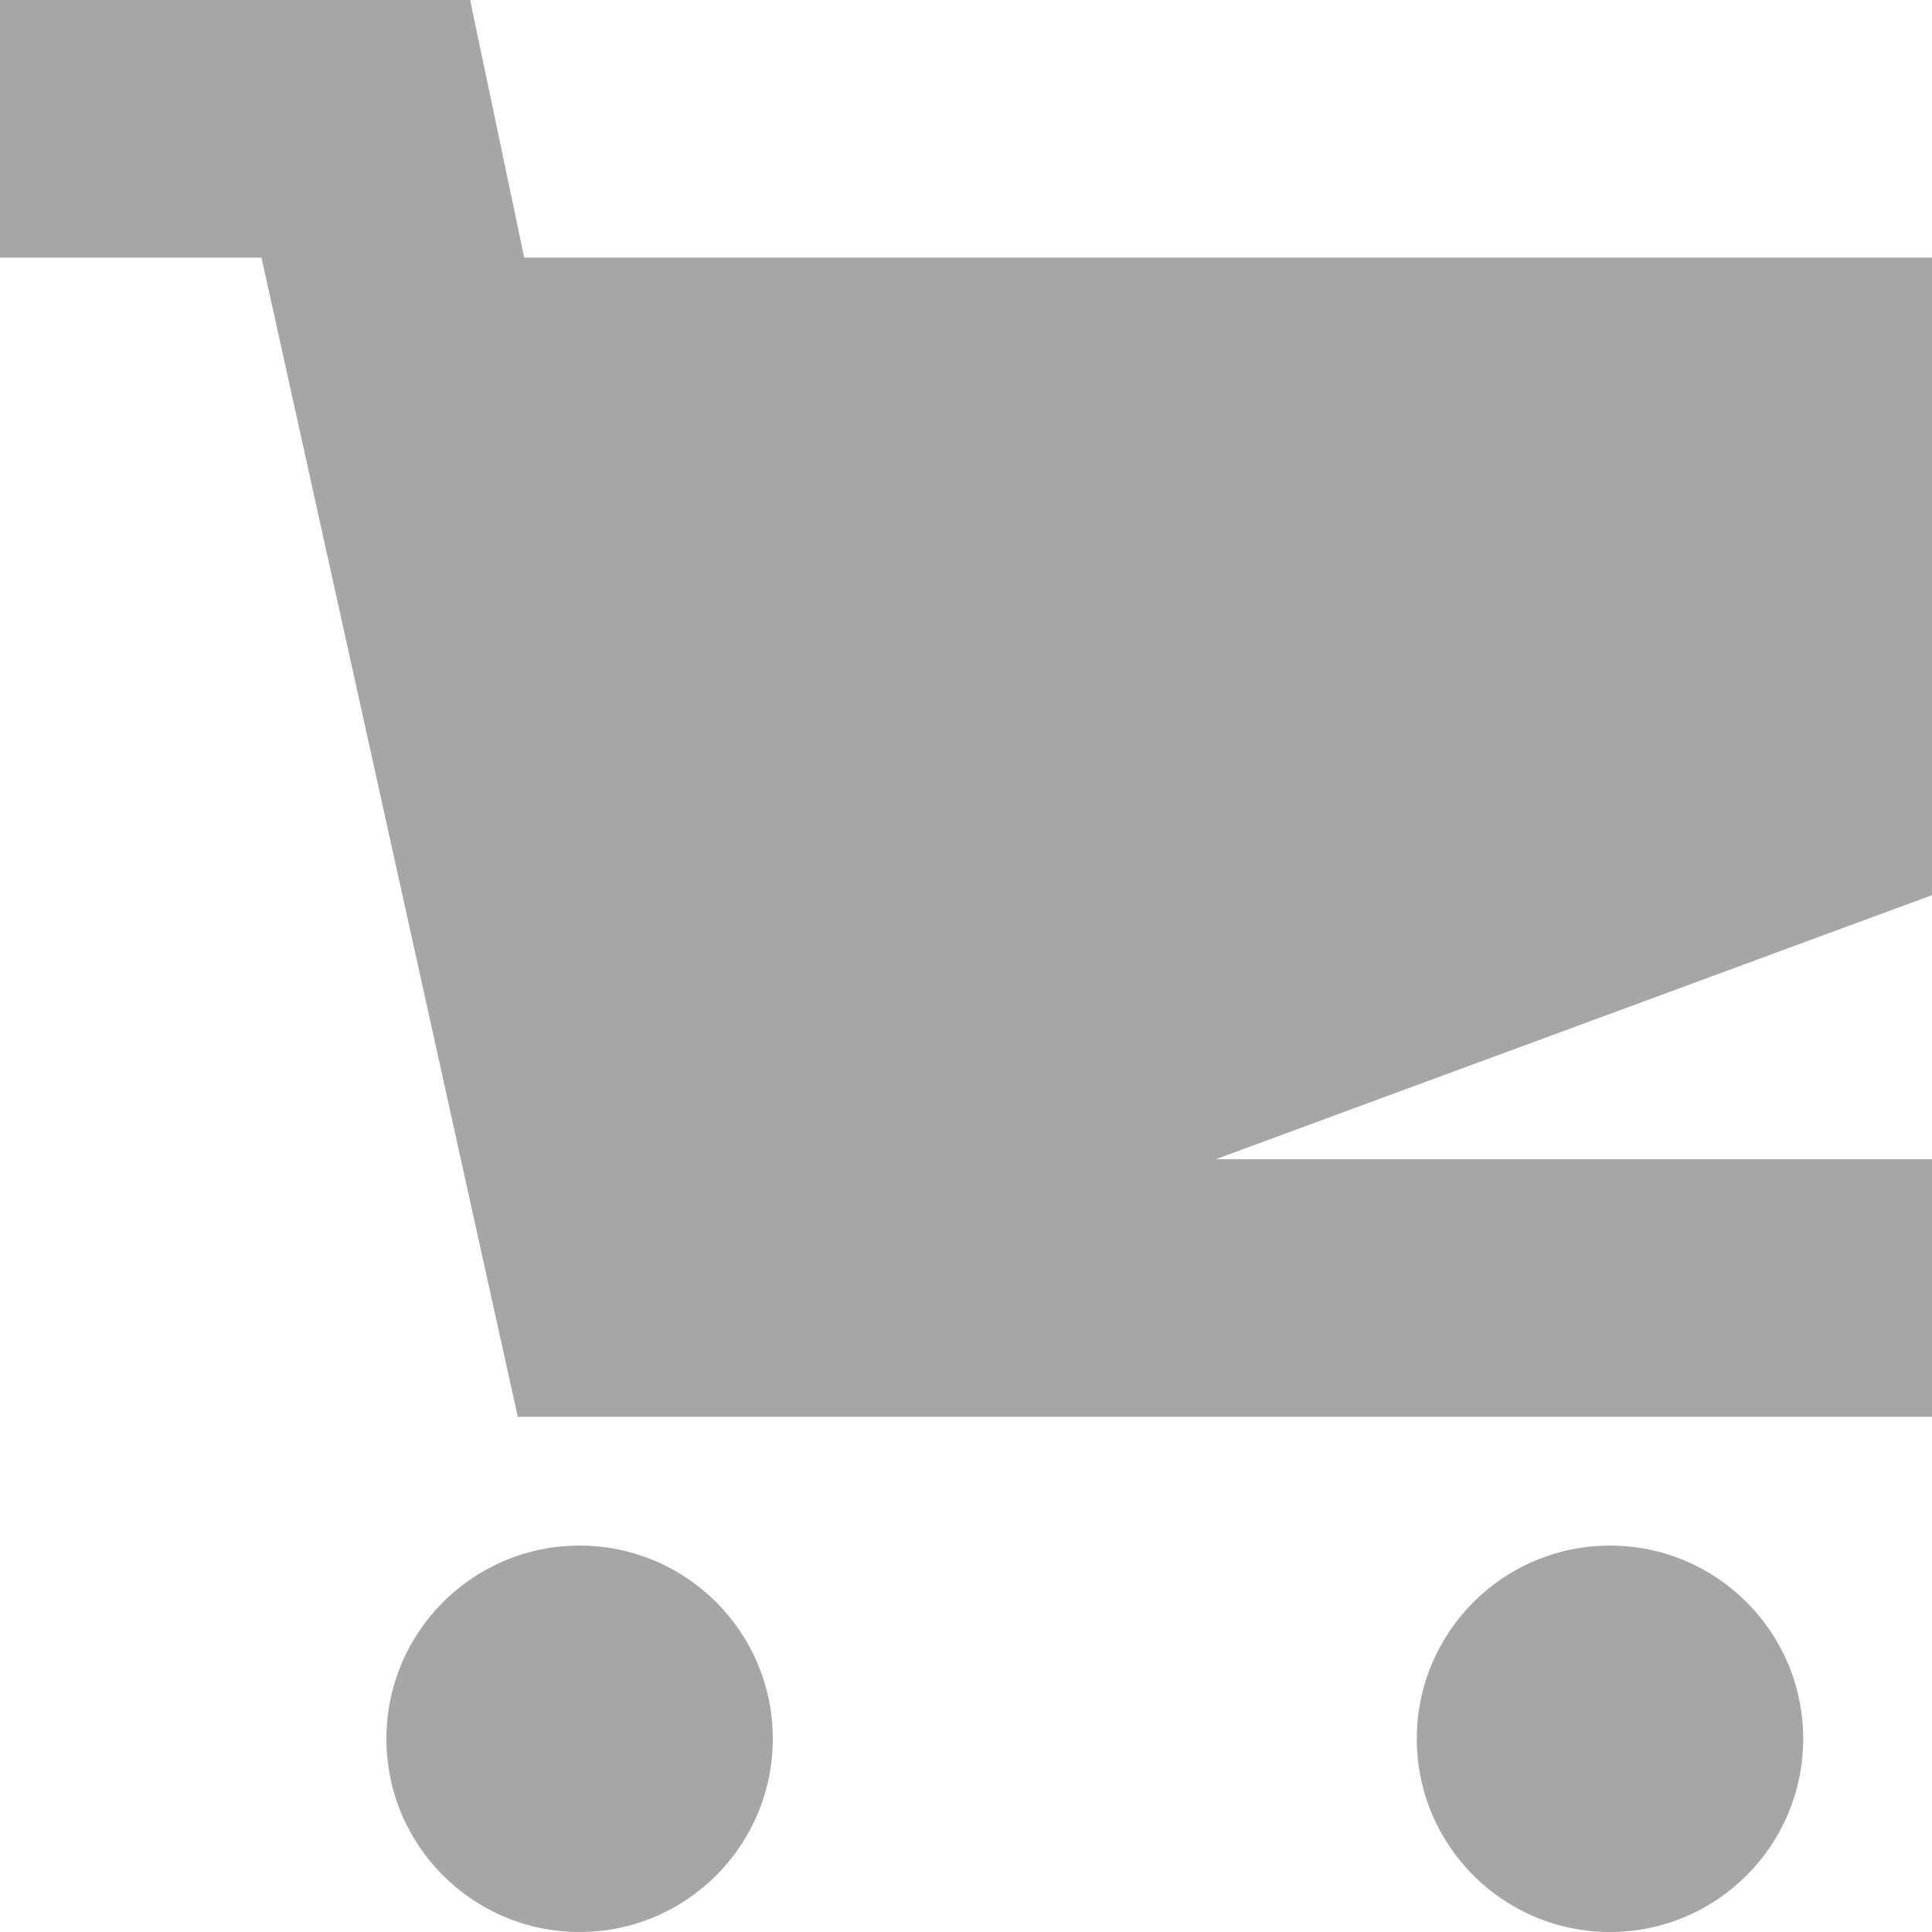
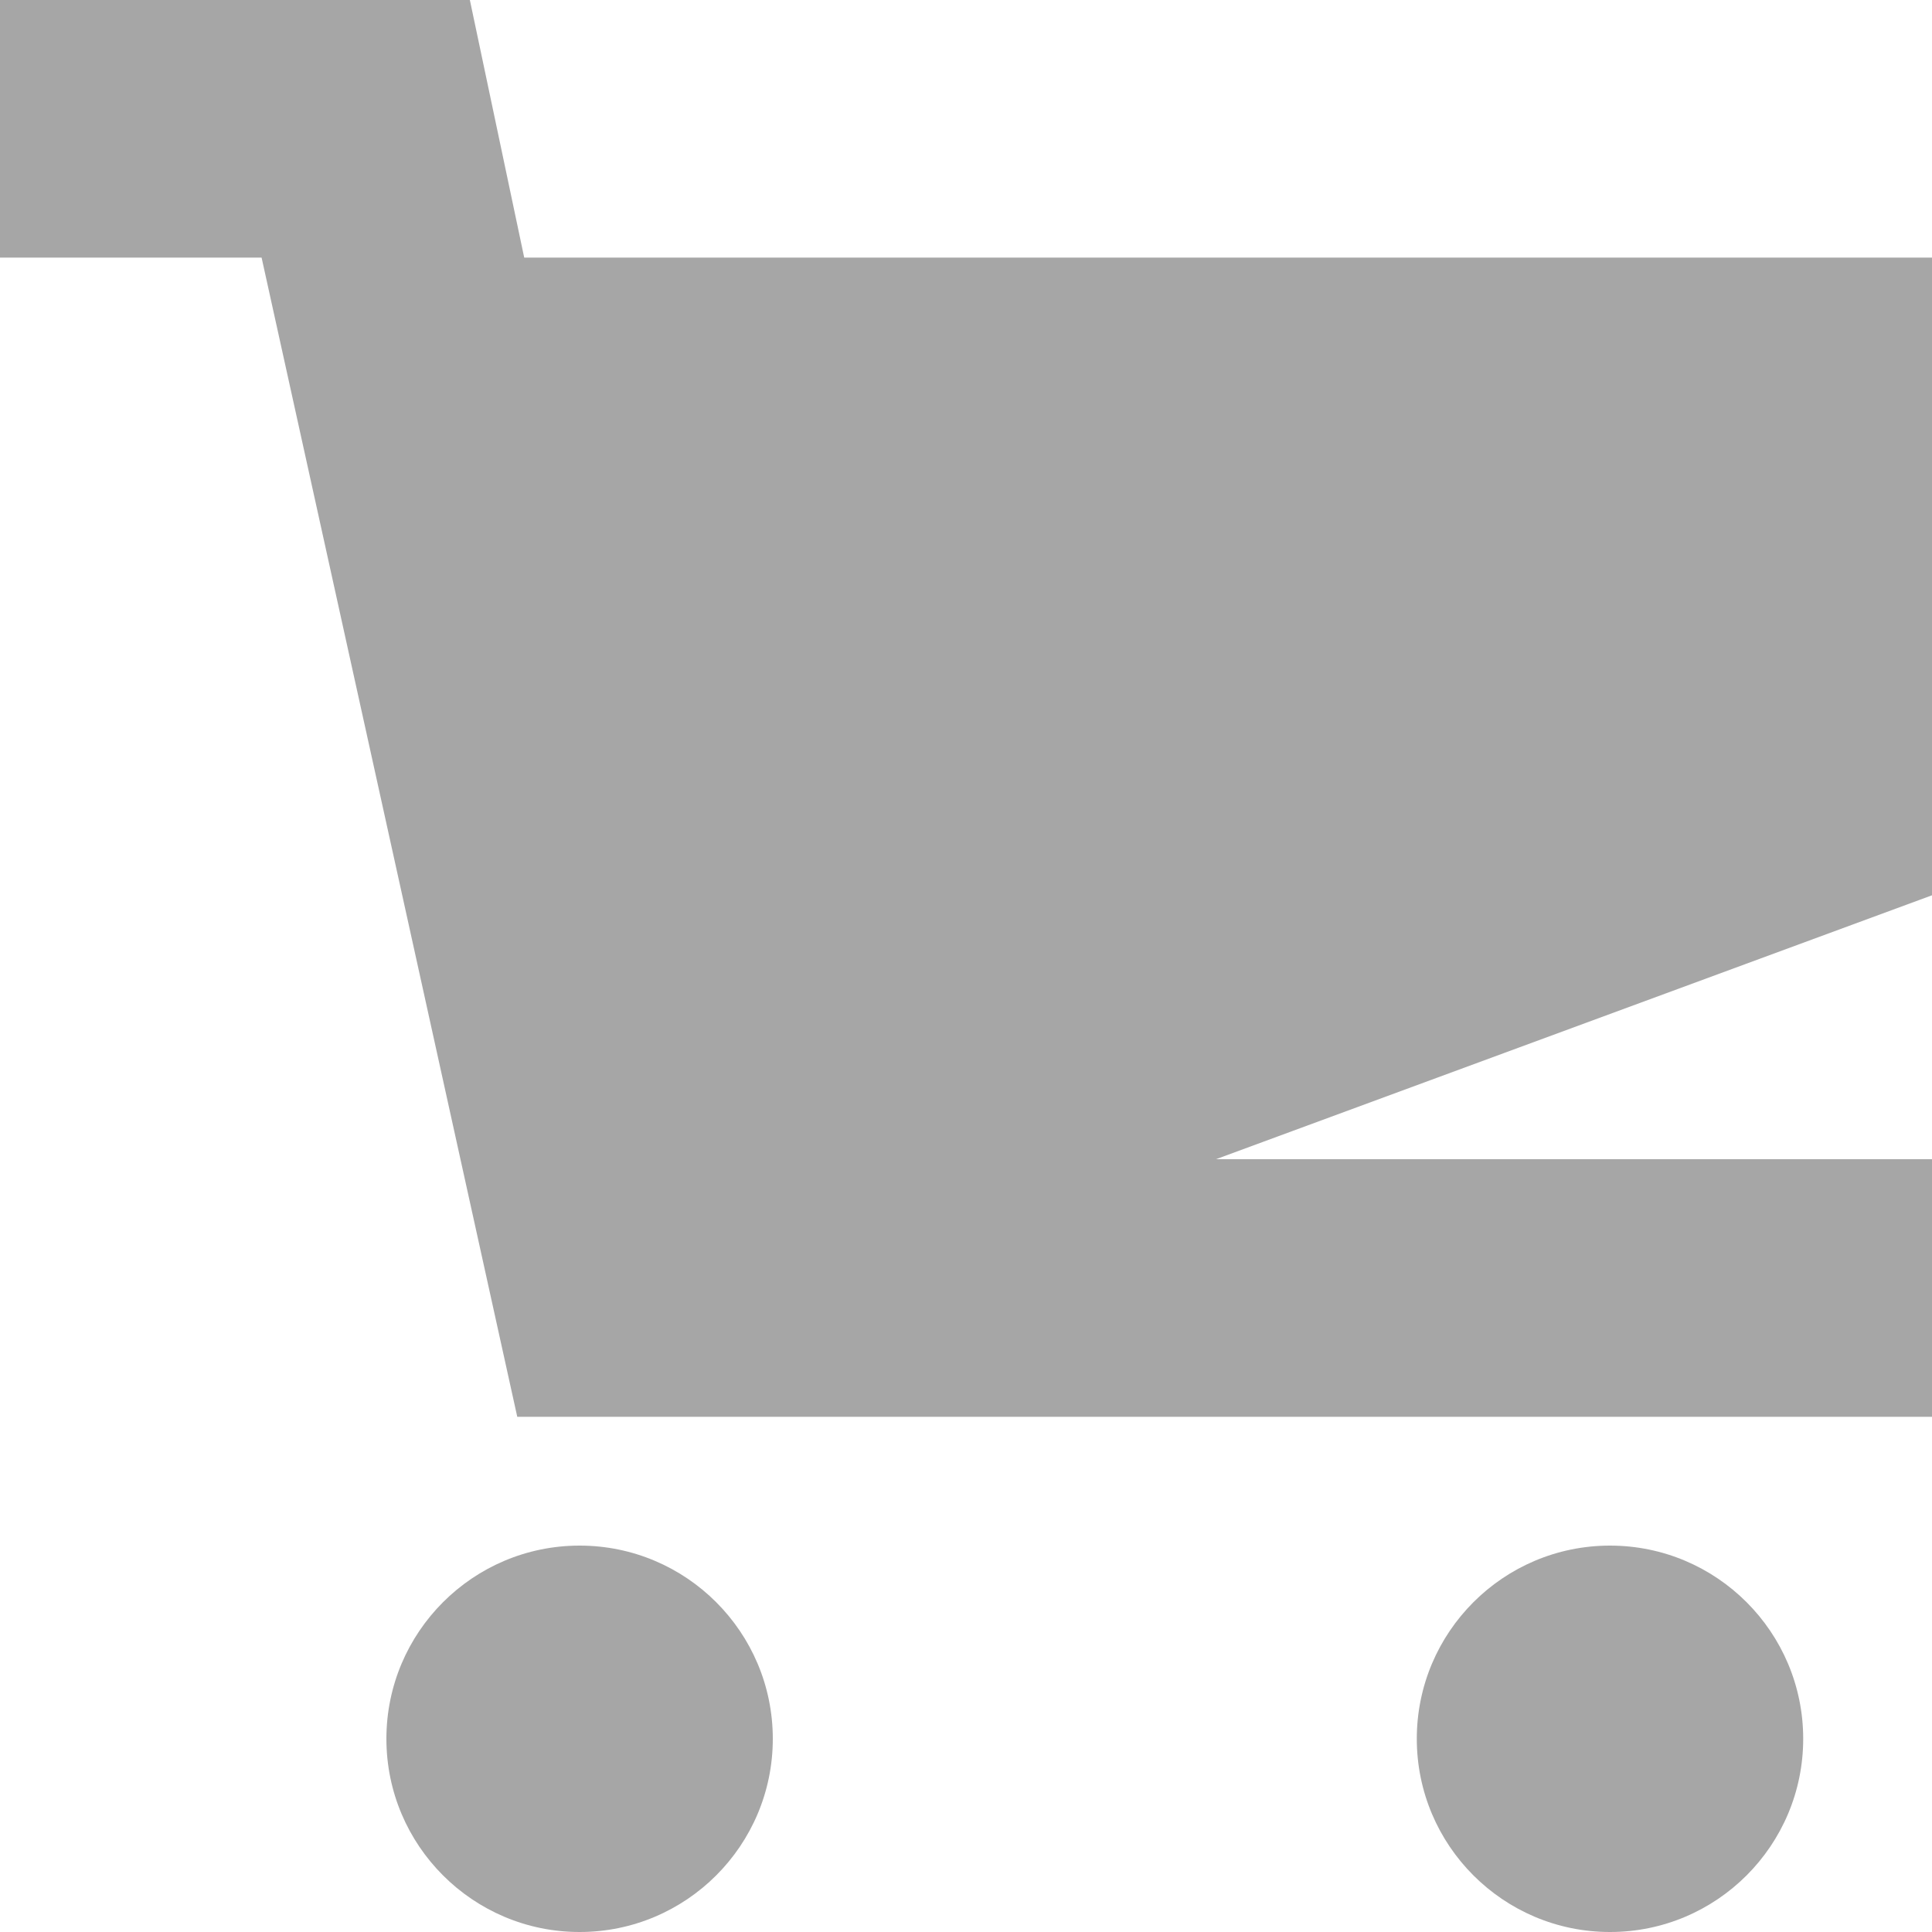
- <svg xmlns="http://www.w3.org/2000/svg" width="15" height="15" fill="none">
-   <path d="M4.5 15a1.5 1.5 0 100-3 1.5 1.5 0 000 3zM12.5 15a1.5 1.5 0 100-3 1.5 1.5 0 000 3zM15 2H4.07l-.42-2H0v2h2.03l1.99 9H15V9H9.44L15 6.95V2z" fill="#A6A6A6" />
+ <svg xmlns="http://www.w3.org/2000/svg" width="15" height="15" viewBox="0 0 15 15" fill="none">
+   <path d="M4.5 15C5.328 15 6 14.328 6 13.5C6 12.672 5.328 12 4.5 12C3.672 12 3 12.672 3 13.5C3 14.328 3.672 15 4.5 15Z" fill="#A6A6A6" />
+   <path d="M12.5 15C13.328 15 14 14.328 14 13.5C14 12.672 13.328 12 12.5 12C11.672 12 11 12.672 11 13.5C11 14.328 11.672 15 12.5 15Z" fill="#A6A6A6" />
+   <path d="M15 2H4.07L3.648 0H0V2H2.031L4.016 11H15V9H9.441L15 6.951V2Z" fill="#A6A6A6" />
</svg>
